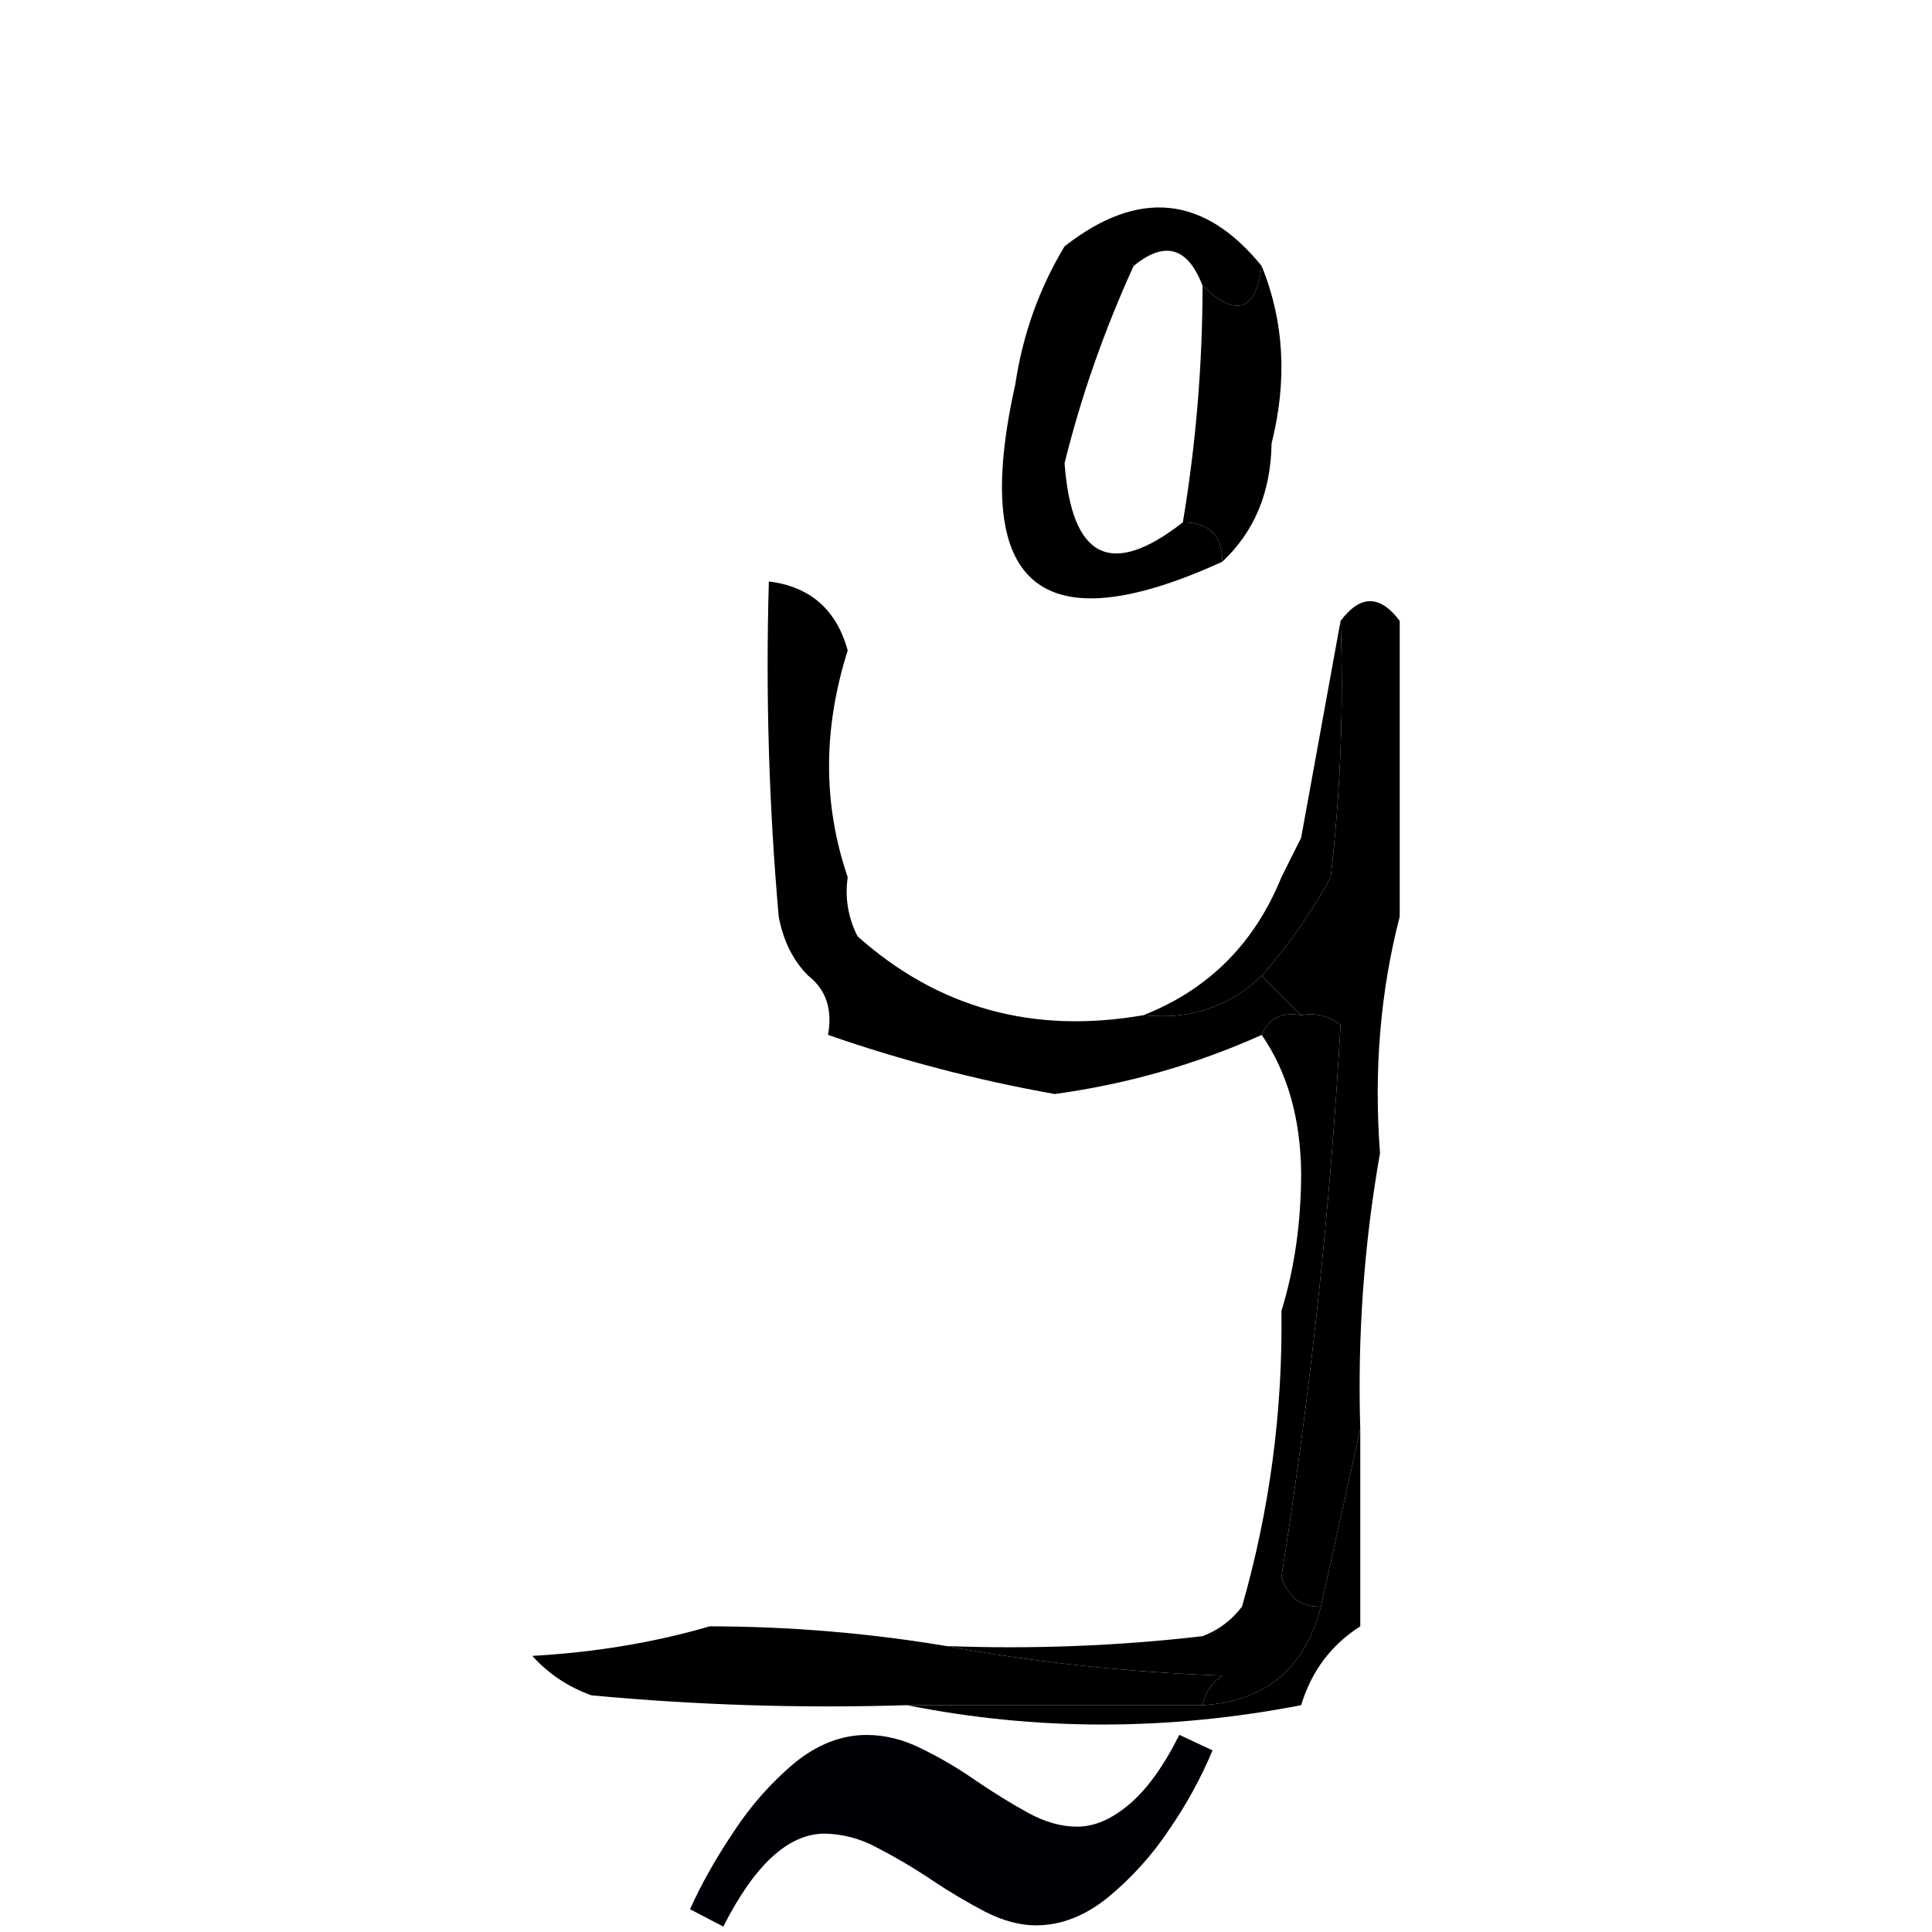
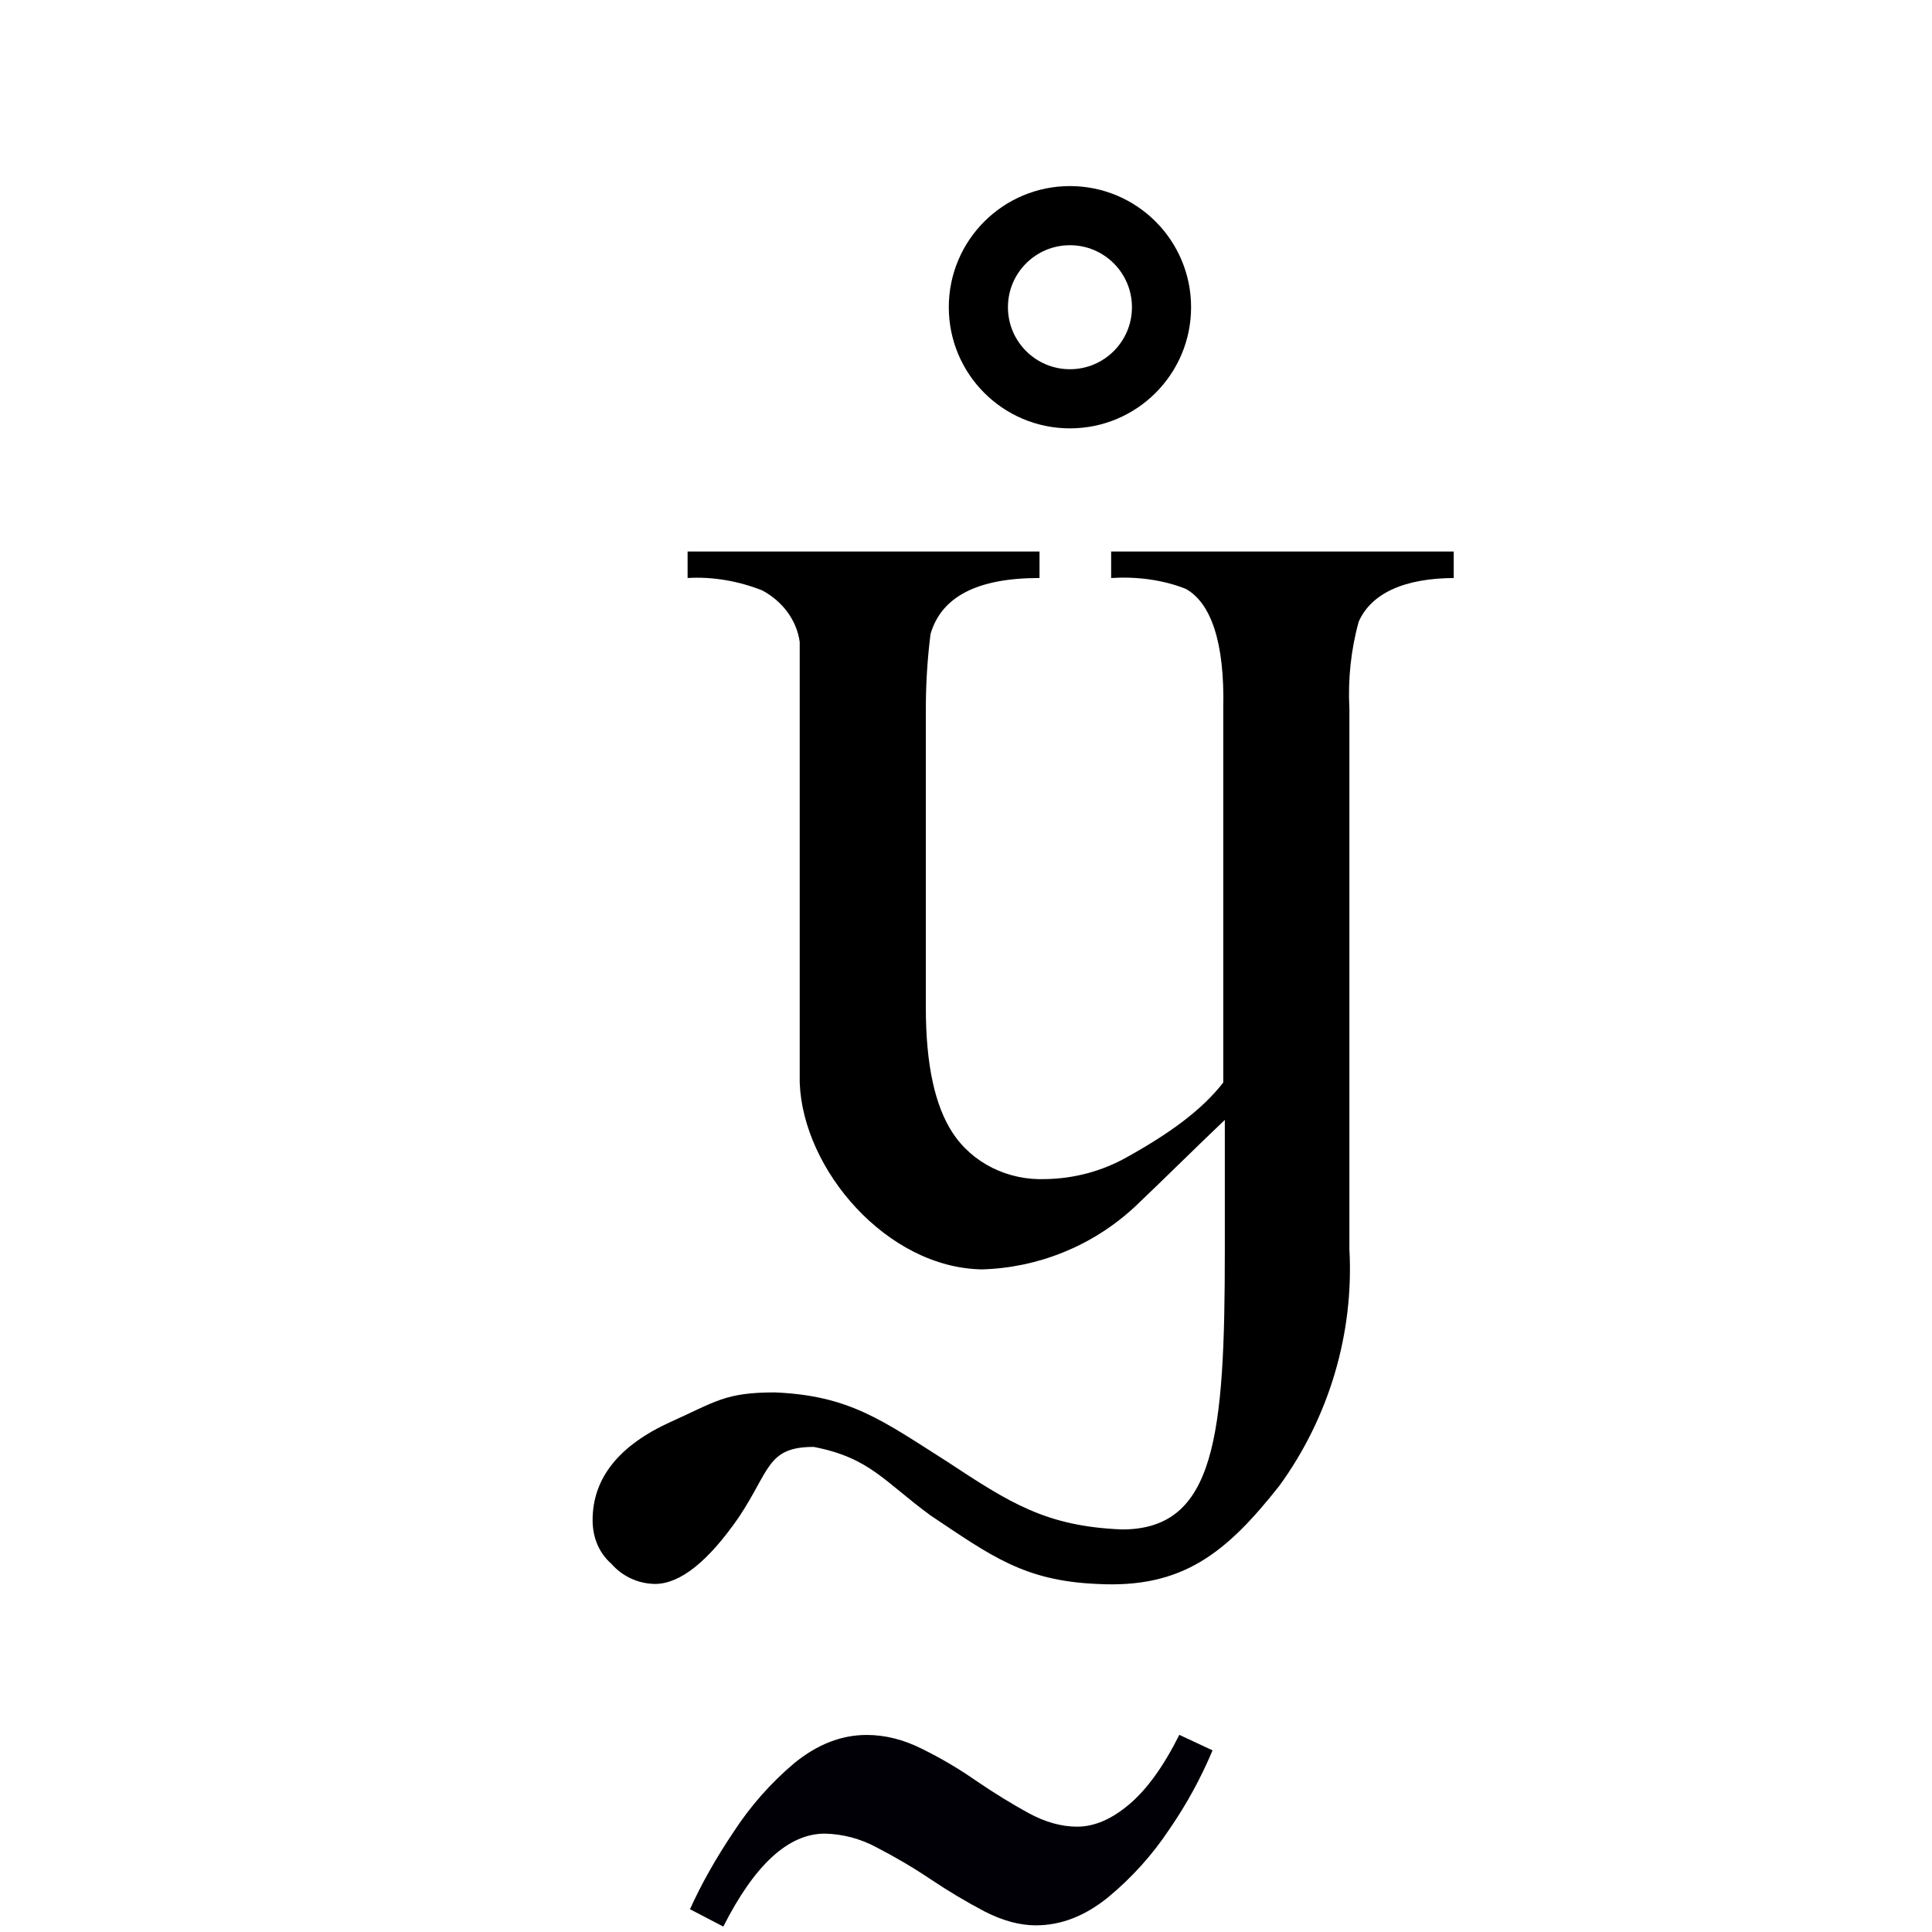
<svg xmlns="http://www.w3.org/2000/svg" version="1.1" width="98.0" height="98.0" viewBox="-1.0 239.477 98.0 98.0" id="svg1">
  <defs id="defs1" />
-   <g id="yo" transform="translate(-718.5,-597.5283)">
-     <g id="g1234" style="fill:#000000" transform="translate(42)">
-       <path style="opacity:1;fill:#000000" fill="#413948" d="m 739.5,850.5 c 1.138,2.804 1.305,5.804 0.5,9 -0.037,2.474 -0.87,4.474 -2.5,6 0,-1.333 -0.667,-2 -2,-2 0.662,-3.966 0.995,-7.966 1,-12 1.696,1.629 2.696,1.296 3,-1 z" id="path1234" />
-     </g>
-     <g id="g1244" style="fill:#000000" transform="translate(42)">
-       <path style="opacity:1;fill:#000000" fill="#26212b" d="m 739.5,850.5 c -0.304,2.296 -1.304,2.629 -3,1 -0.755,-1.966 -1.921,-2.3 -3.5,-1 -1.499,3.29 -2.666,6.624 -3.5,10 0.356,4.847 2.356,5.847 6,3 1.333,0 2,0.667 2,2 -9.281,4.233 -12.781,1.233 -10.5,-9 0.379,-2.53 1.213,-4.863 2.5,-7 3.743,-2.928 7.076,-2.595 10,1 z" id="path1244" />
-     </g>
-     <g id="g1257" style="fill:#000000" transform="translate(42)">
-       <path style="opacity:1;fill:#000000" fill="#322d39" d="m 743.5,868.5 c 0.166,4.346 -10e-4,8.679 -0.5,13 -0.997,1.823 -2.164,3.49 -3.5,5 -1.642,1.581 -3.642,2.247 -6,2 3.301,-1.301 5.635,-3.635 7,-7 0.333,-0.667 0.667,-1.333 1,-2 0.667,-3.667 1.333,-7.333 2,-11 z" id="path1257" />
-     </g>
-     <g id="g1258" style="fill:#000000" transform="translate(42)">
-       <path style="opacity:1;fill:#000000" fill="#141025" d="m 746.5,868.5 c 0,5 0,10 0,15 -0.983,3.798 -1.317,7.798 -1,12 -0.814,4.619 -1.147,9.286 -1,14 -0.667,3 -1.333,6 -2,9 -0.997,0.03 -1.664,-0.47 -2,-1.5 1.473,-9.319 2.473,-18.653 3,-28 -0.594,-0.464 -1.261,-0.631 -2,-0.5 -0.667,-0.667 -1.333,-1.333 -2,-2 1.336,-1.51 2.503,-3.177 3.5,-5 0.499,-4.321 0.666,-8.654 0.5,-13 1,-1.333 2,-1.333 3,0 z" id="path1258" />
-     </g>
-     <g id="g1266" style="fill:#000000" transform="translate(42)">
-       <path style="opacity:1;fill:#000000" fill="#191828" d="m 714.5,866.5 c 2.095,0.26 3.428,1.426 4,3.5 -1.262,3.978 -1.262,7.812 0,11.5 -0.149,1.052 0.017,2.052 0.5,3 4.083,3.642 8.916,4.975 14.5,4 2.358,0.247 4.358,-0.419 6,-2 0.667,0.667 1.333,1.333 2,2 -0.992,-0.172 -1.658,0.162 -2,1 -3.331,1.498 -6.831,2.498 -10.5,3 -3.936,-0.703 -7.77,-1.703 -11.5,-3 0.237,-1.291 -0.096,-2.291 -1,-3 -0.768,-0.763 -1.268,-1.763 -1.5,-3 -0.499,-5.657 -0.666,-11.324 -0.5,-17 z" id="path1266" />
-     </g>
-     <g id="g1315" style="fill:#000000" transform="translate(42)">
-       <path style="opacity:1;fill:#000000" fill="#58545a" d="m 744.5,909.5 c 0,3.333 0,6.667 0,10 -1.474,0.936 -2.474,2.27 -3,4 -6.766,1.309 -13.432,1.309 -20,0 5,0 10,0 15,0 3.19,-0.187 5.19,-1.854 6,-5 0.667,-3 1.333,-6 2,-9 z" id="path1315" />
-     </g>
-     <g id="g1320" style="fill:#000000" transform="translate(42)">
-       <path style="opacity:1;fill:#000000" fill="#2d2939" d="m 739.5,889.5 c 0.342,-0.838 1.008,-1.172 2,-1 0.739,-0.131 1.406,0.036 2,0.5 -0.527,9.347 -1.527,18.681 -3,28 0.336,1.03 1.003,1.53 2,1.5 -0.81,3.146 -2.81,4.813 -6,5 0.111,-0.617 0.444,-1.117 1,-1.5 -4.851,-0.174 -9.518,-0.674 -14,-1.5 4.346,0.166 8.679,-10e-4 13,-0.5 0.808,-0.308 1.475,-0.808 2,-1.5 1.403,-4.892 2.07,-9.892 2,-15 0.663,-2.141 0.997,-4.475 1,-7 -0.029,-2.769 -0.695,-5.103 -2,-7 z" id="path1320" />
-     </g>
-     <g id="g1323" style="fill:#000000" transform="translate(42)">
-       <path style="opacity:1;fill:#000000" fill="#231b33" d="m 711.5,919.5 c 4.034,0.005 8.034,0.338 12,1 4.482,0.826 9.149,1.326 14,1.5 -0.556,0.383 -0.889,0.883 -1,1.5 -5,0 -10,0 -15,0 -5.344,0.166 -10.677,-10e-4 -16,-0.5 -1.172,-0.419 -2.172,-1.085 -3,-2 3.195,-0.181 6.195,-0.681 9,-1.5 z" id="path1323" />
-     </g>
-   </g>
  <path d="m 21.397,426.996 a 22.164,22.164 0 0 1 -2.181,3.989 15.791,15.791 0 0 1 -3.114,3.461 c -1.166,0.948 -2.383,1.425 -3.668,1.425 -0.813,0 -1.679,-0.233 -2.59,-0.699 a 29.775,29.775 0 0 1 -2.73,-1.627 27.718,27.718 0 0 0 -2.767,-1.632 5.761,5.761 0 0 0 -2.616,-0.694 c -1.844,0 -3.559,1.57 -5.15,4.715 l -1.689,-0.881 c 0.565,-1.254 1.3,-2.565 2.212,-3.922 a 15.905,15.905 0 0 1 3.083,-3.492 c 1.166,-0.948 2.383,-1.425 3.668,-1.425 0.933,0 1.865,0.233 2.793,0.699 0.948,0.466 1.87,1.005 2.761,1.627 0.912,0.622 1.798,1.166 2.647,1.632 0.855,0.466 1.679,0.694 2.476,0.694 0.87,0 1.751,-0.378 2.642,-1.135 0.896,-0.756 1.741,-1.927 2.539,-3.523 z" style="font-style:normal;font-variant:normal;font-weight:400;font-stretch:normal;font-size:11.5px;line-height:0;font-family:'Gentium Book Plus';-inkscape-font-specification:'Gentium Book Plus';font-variant-ligatures:normal;font-variant-caps:normal;font-variant-numeric:normal;font-feature-settings:normal;text-align:start;writing-mode:lr-tb;text-anchor:start;fill:#000006;fill-opacity:1;stroke:none;stroke-width:0.777;stroke-linecap:square;stroke-linejoin:bevel;stroke-miterlimit:4;stroke-dasharray:none;stroke-dashoffset:0;stroke-opacity:1;paint-order:markers stroke fill" id="path1" />
  <path d="m 60.506,328.264 a 22.164,22.164 0 0 1 -2.181,3.989 15.791,15.791 0 0 1 -3.114,3.461 c -1.166,0.948 -2.383,1.425 -3.668,1.425 -0.813,0 -1.679,-0.233 -2.59,-0.699 a 29.775,29.775 0 0 1 -2.73,-1.627 27.718,27.718 0 0 0 -2.767,-1.632 5.761,5.761 0 0 0 -2.616,-0.694 c -1.844,0 -3.559,1.57 -5.15,4.715 L 34,336.321 c 0.565,-1.254 1.3,-2.565 2.212,-3.922 a 15.905,15.905 0 0 1 3.083,-3.492 c 1.166,-0.948 2.383,-1.425 3.668,-1.425 0.933,0 1.865,0.233 2.793,0.699 0.948,0.466 1.87,1.005 2.761,1.627 0.912,0.622 1.798,1.166 2.647,1.632 0.855,0.466 1.679,0.694 2.476,0.694 0.87,0 1.751,-0.378 2.642,-1.135 0.896,-0.756 1.741,-1.927 2.539,-3.523 z" style="font-style:normal;font-variant:normal;font-weight:400;font-stretch:normal;font-size:11.5px;line-height:0;font-family:'Gentium Book Plus';-inkscape-font-specification:'Gentium Book Plus';font-variant-ligatures:normal;font-variant-caps:normal;font-variant-numeric:normal;font-feature-settings:normal;text-align:start;writing-mode:lr-tb;text-anchor:start;fill:#000006;fill-opacity:1;stroke:none;stroke-width:0.777;stroke-linecap:square;stroke-linejoin:bevel;stroke-miterlimit:4;stroke-dasharray:none;stroke-dashoffset:0;stroke-opacity:1;paint-order:markers stroke fill" id="path1-2" />
  <g id="x-reference" transform="translate(500,0)">
-     <defs id="defs1" />
-     <path d="m 75.11,121.013 a 22.164,22.164 0 0 1 -2.181,3.989 15.791,15.791 0 0 1 -3.114,3.461 c -1.166,0.948 -2.383,1.425 -3.668,1.425 -0.813,0 -1.679,-0.233 -2.59,-0.699 a 29.775,29.775 0 0 1 -2.73,-1.627 27.718,27.718 0 0 0 -2.767,-1.632 5.761,5.761 0 0 0 -2.616,-0.694 c -1.844,0 -3.559,1.57 -5.15,4.715 l -1.689,-0.881 c 0.565,-1.254 1.3,-2.565 2.212,-3.922 a 15.905,15.905 0 0 1 3.083,-3.492 c 1.166,-0.948 2.383,-1.425 3.668,-1.425 0.933,0 1.865,0.233 2.793,0.699 0.948,0.466 1.87,1.005 2.761,1.627 0.912,0.622 1.798,1.166 2.647,1.632 0.855,0.466 1.679,0.694 2.476,0.694 0.87,0 1.751,-0.378 2.642,-1.135 0.896,-0.756 1.741,-1.927 2.539,-3.523 z" style="font-style:normal;font-variant:normal;font-weight:400;font-stretch:normal;font-size:11.5px;line-height:0;font-family:'Gentium Book Plus';-inkscape-font-specification:'Gentium Book Plus';font-variant-ligatures:normal;font-variant-caps:normal;font-variant-numeric:normal;font-feature-settings:normal;text-align:start;writing-mode:lr-tb;text-anchor:start;fill:#000006;fill-opacity:1;stroke:none;stroke-width:0.777;stroke-linecap:square;stroke-linejoin:bevel;stroke-miterlimit:4;stroke-dasharray:none;stroke-dashoffset:0;stroke-opacity:1;paint-order:markers stroke fill" id="path1" />
+     <defs id="defs2" />
+     <path d="m 75.11,121.013 a 22.164,22.164 0 0 1 -2.181,3.989 15.791,15.791 0 0 1 -3.114,3.461 c -1.166,0.948 -2.383,1.425 -3.668,1.425 -0.813,0 -1.679,-0.233 -2.59,-0.699 a 29.775,29.775 0 0 1 -2.73,-1.627 27.718,27.718 0 0 0 -2.767,-1.632 5.761,5.761 0 0 0 -2.616,-0.694 c -1.844,0 -3.559,1.57 -5.15,4.715 l -1.689,-0.881 c 0.565,-1.254 1.3,-2.565 2.212,-3.922 a 15.905,15.905 0 0 1 3.083,-3.492 c 1.166,-0.948 2.383,-1.425 3.668,-1.425 0.933,0 1.865,0.233 2.793,0.699 0.948,0.466 1.87,1.005 2.761,1.627 0.912,0.622 1.798,1.166 2.647,1.632 0.855,0.466 1.679,0.694 2.476,0.694 0.87,0 1.751,-0.378 2.642,-1.135 0.896,-0.756 1.741,-1.927 2.539,-3.523 z" style="font-style:normal;font-variant:normal;font-weight:400;font-stretch:normal;font-size:11.5px;line-height:0;font-family:'Gentium Book Plus';-inkscape-font-specification:'Gentium Book Plus';font-variant-ligatures:normal;font-variant-caps:normal;font-variant-numeric:normal;font-feature-settings:normal;text-align:start;writing-mode:lr-tb;text-anchor:start;fill:#000006;fill-opacity:1;stroke:none;stroke-width:0.777;stroke-linecap:square;stroke-linejoin:bevel;stroke-miterlimit:4;stroke-dasharray:none;stroke-dashoffset:0;stroke-opacity:1;paint-order:markers stroke fill" id="path2" />
    <g id="g2" transform="translate(58.31073,8.977614)">
-       <path style="fill:none;stroke:#000000;stroke-width:8.665;stroke-opacity:1" id="path2" d="M 104.611,-20.599 A 23.325,23.532 0 0 1 92.924,-0.206 23.325,23.532 0 0 1 69.574,-0.249 23.325,23.532 0 0 1 57.96,-20.685" transform="rotate(90)" />
+       <path style="fill:none;stroke:#000000;stroke-width:8.665;stroke-opacity:1" id="path3" d="M 104.611,-20.599 A 23.325,23.532 0 0 1 92.924,-0.206 23.325,23.532 0 0 1 69.574,-0.249 23.325,23.532 0 0 1 57.96,-20.685" transform="rotate(90)" />
      <rect style="fill:none;stroke:#000000;stroke-width:8.665;stroke-opacity:1" id="rect2" width="0.742" height="9.066" x="-48.887" y="28.825" transform="rotate(-50.3642)" />
      <rect style="fill:none;stroke:#000000;stroke-width:8.665;stroke-opacity:1" id="rect2-8" width="0.742" height="9.066" x="72.478" y="-72.79" transform="matrix(0.6379053,0.7701148,0.7701148,-0.6379053,0,0)" />
    </g>
    <rect style="fill:#000000;stroke-width:8.665" id="rect1" width="9.862" height="50.048" x="-39.807" y="-129.553" transform="scale(1,-1)" />
    <path style="fill:#000000;stroke-width:8.665" id="path1-1" d="m -61.637,-32.778 a 14.114,11.772 0 0 1 -7.072,10.202 14.114,11.772 0 0 1 -14.129,-0.022 14.114,11.772 0 0 1 -7.027,-10.224" transform="matrix(0.6752895,-0.7375528,-0.7375528,-0.6752895,0,0)" />
-     <circle style="fill:none;stroke:#000000;stroke-width:3;stroke-dasharray:none;stroke-opacity:1" id="path3" cx="64.166" cy="50.187" r="4.645" />
+     <circle style="fill:none;stroke:#000000;stroke-width:3;stroke-dasharray:none;stroke-opacity:1" id="circle3" cx="64.166" cy="50.187" r="4.645" />
  </g>
-   <g id="yo-reference" transform="translate(6000,0)">
-     <defs id="defs1" />
-     <g id="x-reference" transform="translate(500,0)">
-       <defs id="defs2" />
-       <g id="g2" transform="translate(55.44624,8.132989)">
-         <path style="fill:none;stroke:#000000;stroke-width:8.665;stroke-opacity:1" id="path2" d="M 104.611,-20.599 A 23.325,23.532 0 0 1 92.924,-0.206 23.325,23.532 0 0 1 69.574,-0.249 23.325,23.532 0 0 1 57.96,-20.685" transform="rotate(90)" />
-         <rect style="fill:none;stroke:#000000;stroke-width:8.665;stroke-opacity:1" id="rect2" width="0.742" height="9.066" x="-48.887" y="28.825" transform="rotate(-50.3642)" />
-         <rect style="fill:none;stroke:#000000;stroke-width:8.665;stroke-opacity:1" id="rect2-8" width="0.742" height="9.066" x="72.478" y="-72.79" transform="matrix(0.6379053,0.7701148,0.7701148,-0.6379053,0,0)" />
+   <g id="yo-reference" transform="translate(5.025377,-0.9763176)">
+     <defs id="defs3" />
+     <g id="g6" transform="translate(500)">
+       <defs id="defs4" />
+       <g id="g5" transform="translate(55.44624,8.132989)">
+         <path style="fill:none;stroke:#000000;stroke-width:8.665;stroke-opacity:1" id="path4" d="M 104.611,-20.599 A 23.325,23.532 0 0 1 92.924,-0.206 23.325,23.532 0 0 1 69.574,-0.249 23.325,23.532 0 0 1 57.96,-20.685" transform="rotate(90)" />
+         <rect style="fill:none;stroke:#000000;stroke-width:8.665;stroke-opacity:1" id="rect4" width="0.742" height="9.066" x="-48.887" y="28.825" transform="rotate(-50.3642)" />
+         <rect style="fill:none;stroke:#000000;stroke-width:8.665;stroke-opacity:1" id="rect5" width="0.742" height="9.066" x="72.478" y="-72.79" transform="matrix(0.6379053,0.7701148,0.7701148,-0.6379053,0,0)" />
      </g>
-       <circle style="fill:none;stroke:#000000;stroke-width:3;stroke-dasharray:none;stroke-opacity:1" id="path3" cx="61.301" cy="49.343" r="4.645" />
+       <circle style="fill:none;stroke:#000000;stroke-width:3;stroke-dasharray:none;stroke-opacity:1" id="circle5" cx="61.301" cy="49.343" r="4.645" />
    </g>
    <circle style="fill:none;stroke:#000000;stroke-width:3;stroke-dasharray:none;stroke-opacity:1" id="path3-0" cx="48.247" cy="256.037" r="4.645" />
    <g id="use141" transform="matrix(78.98743,0,0,-78.98743,7.920755,320.7983)">
-       <path d="M 0.758,0.646 C 0.725,0.646 0.704,0.636 0.696,0.618 0.691,0.6 0.689,0.581 0.69,0.562 V 0.215 C 0.693,0.161 0.677,0.107 0.645,0.063 0.611,0.02 0.583,-0.003 0.528,0 0.481,0.002 0.46,0.018 0.421,0.044 c -0.03,0.022 -0.039,0.037 -0.075,0.044 -0.03,0 -0.028,-0.015 -0.048,-0.045 -0.02,-0.029 -0.038,-0.043 -0.054,-0.043 -0.011,1.7620129e-4 -0.021,0.005 -0.028,0.013 -0.008,0.007 -0.012,0.017 -0.012,0.028 0,0.027 0.017,0.048 0.05,0.063 0.029,0.013 0.035,0.019 0.067,0.019 0.048,-0.002 0.069,-0.018 0.11,-0.044 0.041,-0.027 0.064,-0.042 0.113,-0.044 0.06,0 0.066,0.06 0.066,0.179 V 0.298 C 0.59,0.279 0.571,0.26 0.552,0.242 0.525,0.217 0.49,0.203 0.454,0.202 0.393,0.203 0.339,0.266 0.337,0.322 v 0.24 0.043 C 0.335,0.619 0.326,0.631 0.313,0.638 0.298,0.644 0.281,0.647 0.265,0.646 V 0.663 H 0.491 V 0.646 C 0.451,0.646 0.428,0.634 0.421,0.61 0.419,0.594 0.418,0.578 0.418,0.562 V 0.37 c 0,-0.037 0.006,-0.063 0.017,-0.08 0.013,-0.02 0.036,-0.031 0.06,-0.03 0.018,2.862e-4 0.036,0.005 0.052,0.014 0.027,0.015 0.048,0.03 0.062,0.048 v 0.24 C 0.61,0.605 0.601,0.63 0.585,0.639 0.57,0.645 0.553,0.647 0.537,0.646 v 0.017 h 0.22 V 0.646 Z" id="path4" />
+       <path d="M 0.758,0.646 C 0.725,0.646 0.704,0.636 0.696,0.618 0.691,0.6 0.689,0.581 0.69,0.562 V 0.215 C 0.693,0.161 0.677,0.107 0.645,0.063 0.611,0.02 0.583,-0.003 0.528,0 0.481,0.002 0.46,0.018 0.421,0.044 c -0.03,0.022 -0.039,0.037 -0.075,0.044 -0.03,0 -0.028,-0.015 -0.048,-0.045 -0.02,-0.029 -0.038,-0.043 -0.054,-0.043 -0.011,1.7620129e-4 -0.021,0.005 -0.028,0.013 -0.008,0.007 -0.012,0.017 -0.012,0.028 0,0.027 0.017,0.048 0.05,0.063 0.029,0.013 0.035,0.019 0.067,0.019 0.048,-0.002 0.069,-0.018 0.11,-0.044 0.041,-0.027 0.064,-0.042 0.113,-0.044 0.06,0 0.066,0.06 0.066,0.179 V 0.298 C 0.59,0.279 0.571,0.26 0.552,0.242 0.525,0.217 0.49,0.203 0.454,0.202 0.393,0.203 0.339,0.266 0.337,0.322 v 0.24 0.043 C 0.335,0.619 0.326,0.631 0.313,0.638 0.298,0.644 0.281,0.647 0.265,0.646 V 0.663 H 0.491 V 0.646 C 0.451,0.646 0.428,0.634 0.421,0.61 0.419,0.594 0.418,0.578 0.418,0.562 V 0.37 c 0,-0.037 0.006,-0.063 0.017,-0.08 0.013,-0.02 0.036,-0.031 0.06,-0.03 0.018,2.862e-4 0.036,0.005 0.052,0.014 0.027,0.015 0.048,0.03 0.062,0.048 v 0.24 C 0.61,0.605 0.601,0.63 0.585,0.639 0.57,0.645 0.553,0.647 0.537,0.646 v 0.017 h 0.22 V 0.646 Z" id="path6" />
    </g>
  </g>
</svg>
